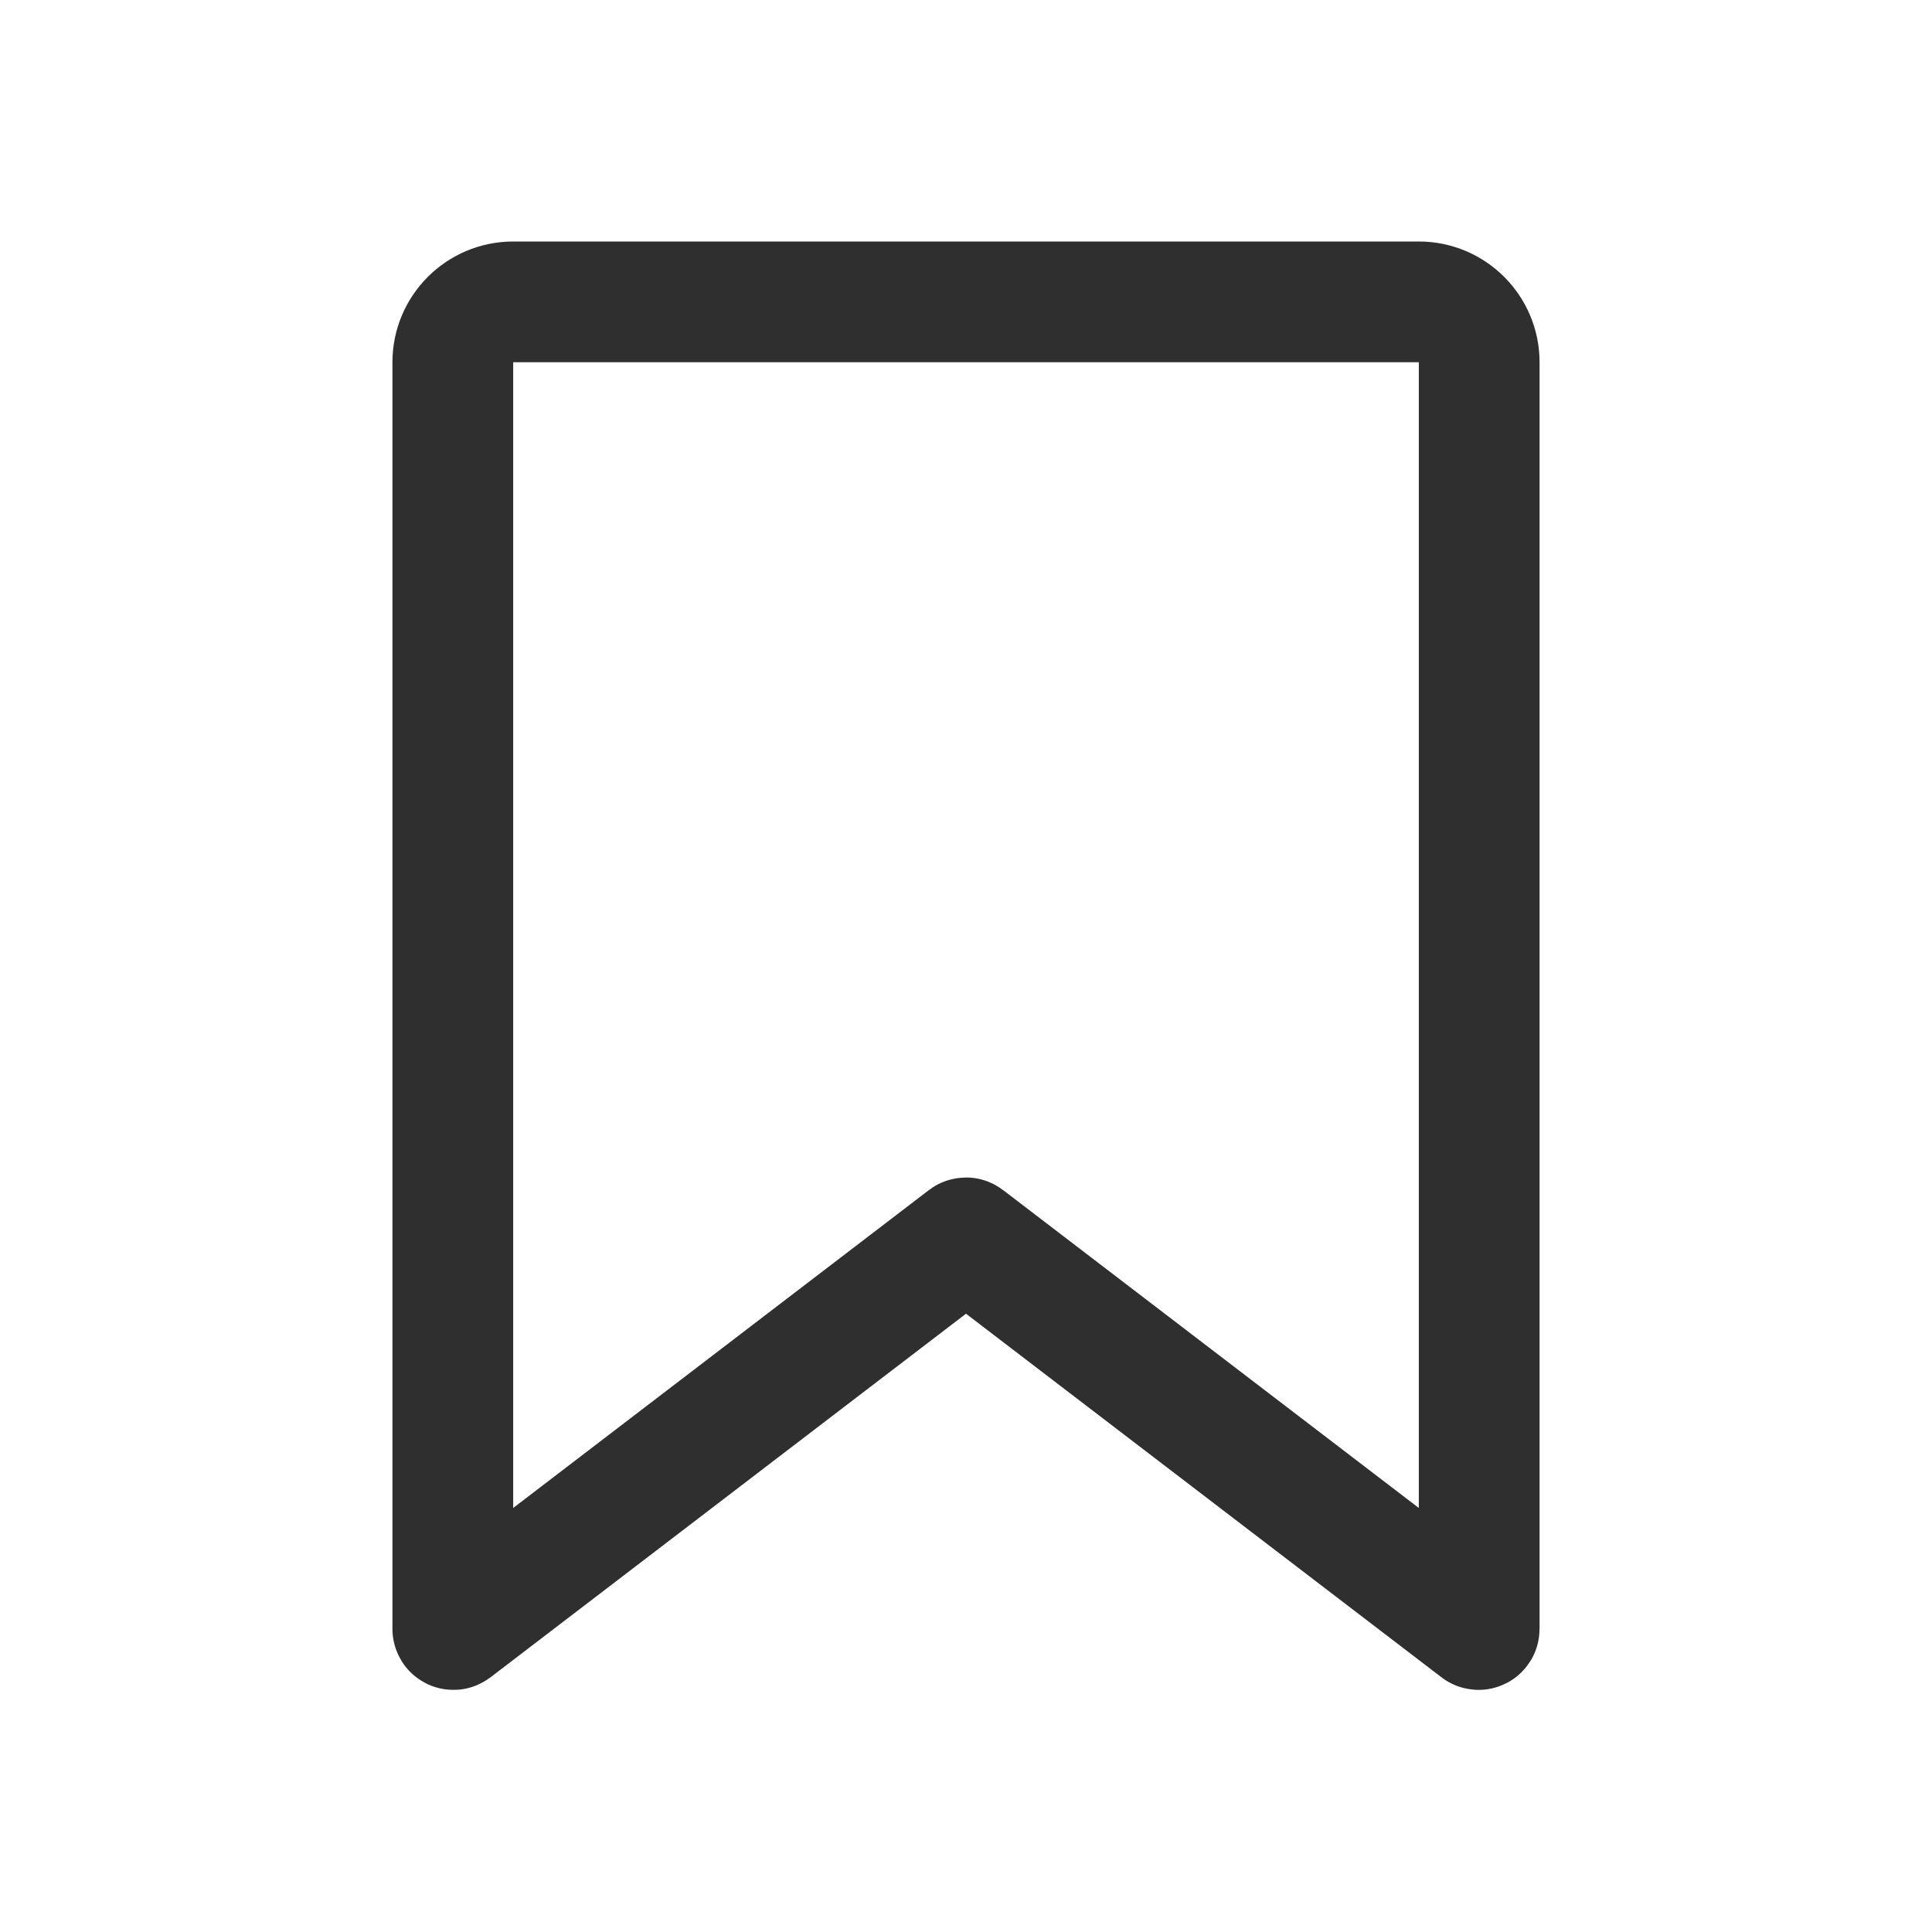
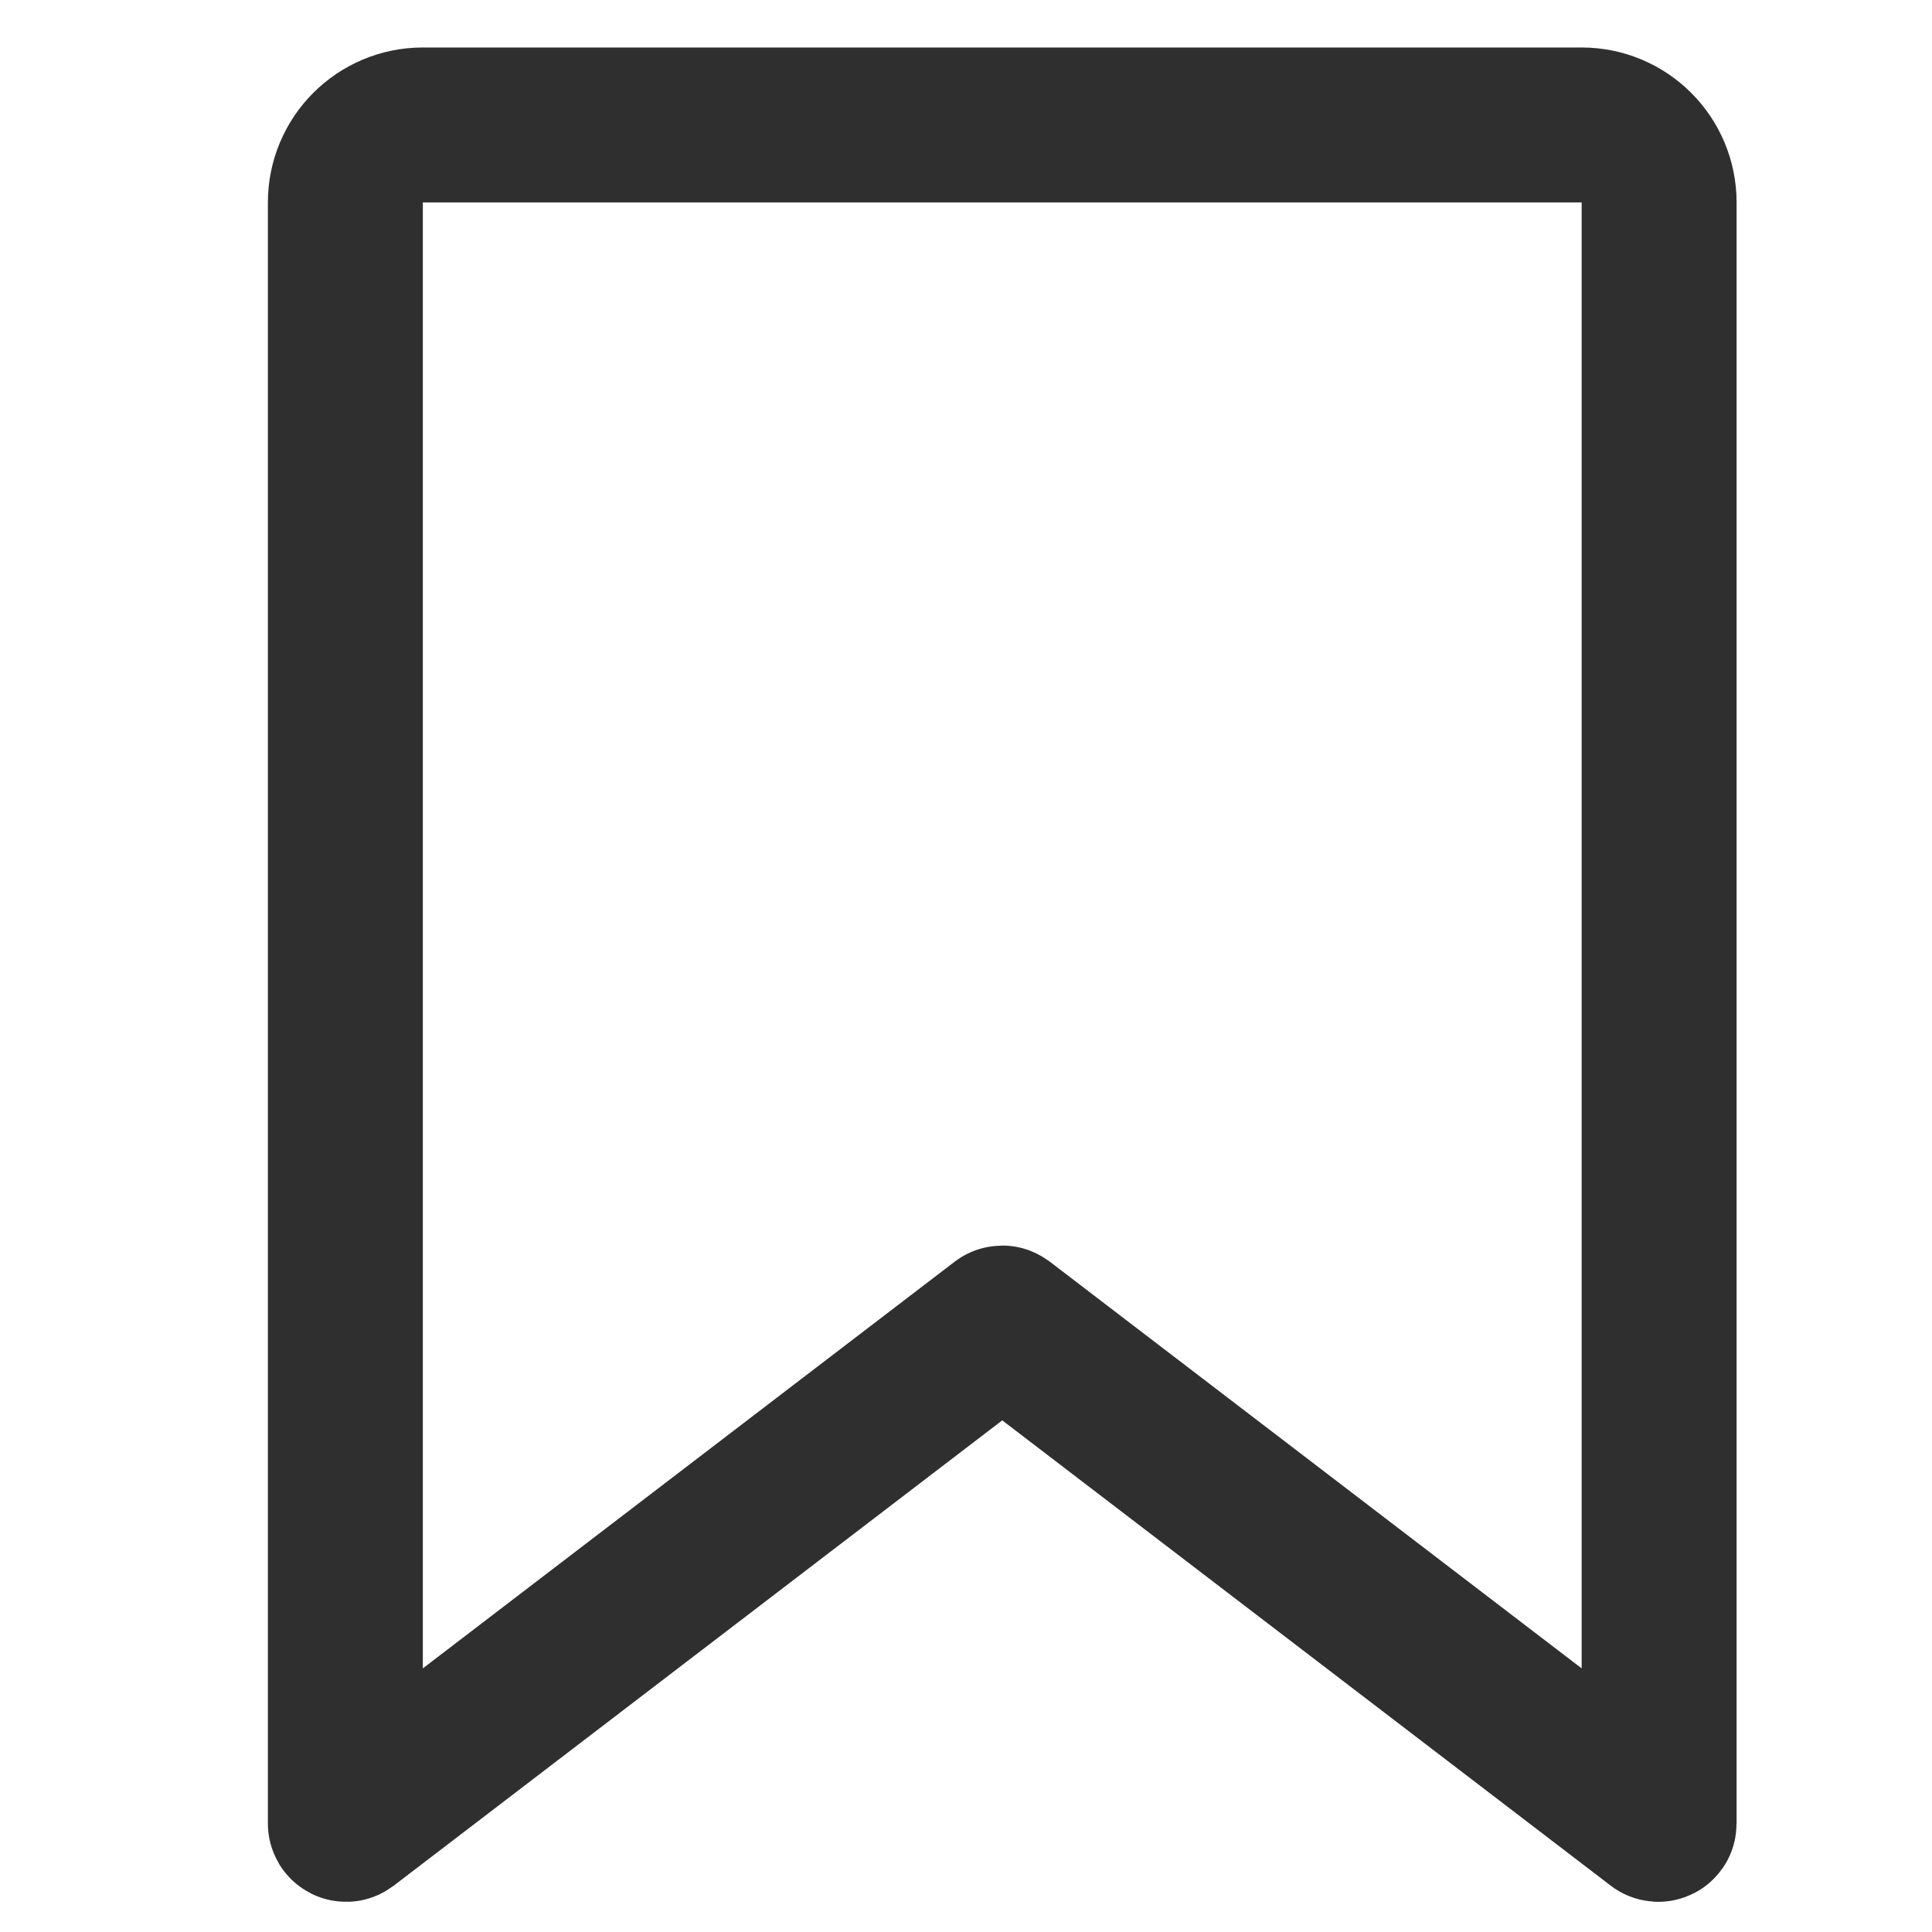
- <svg xmlns="http://www.w3.org/2000/svg" width="32" height="32" viewBox="0 0 32 32" fill="none">
-   <path d="M23.5 5H8.5C7.948 5 7.5 5.448 7.5 6V26.98C7.5 26.988 7.509 26.993 7.516 26.988L15.994 20.505C15.998 20.502 16.003 20.502 16.006 20.505L24.484 26.988C24.491 26.993 24.5 26.988 24.5 26.98V6C24.5 5.448 24.052 5 23.5 5Z" stroke="#2F2F2F" stroke-width="2" />
+ <svg xmlns="http://www.w3.org/2000/svg" width="25" height="25" viewBox="0 0 25 25" fill="none">
+   <path d="M20.466 1.617H5.471C4.918 1.617 4.469 2.066 4.469 2.62V23.597C4.469 23.605 4.478 23.61 4.485 23.605L12.963 17.122C12.966 17.119 12.971 17.119 12.975 17.122L21.453 23.605C21.459 23.61 21.469 23.605 21.469 23.597V2.62C21.469 2.066 21.02 1.617 20.466 1.617Z" stroke="#2F2F2F" stroke-width="2.005" />
</svg>
